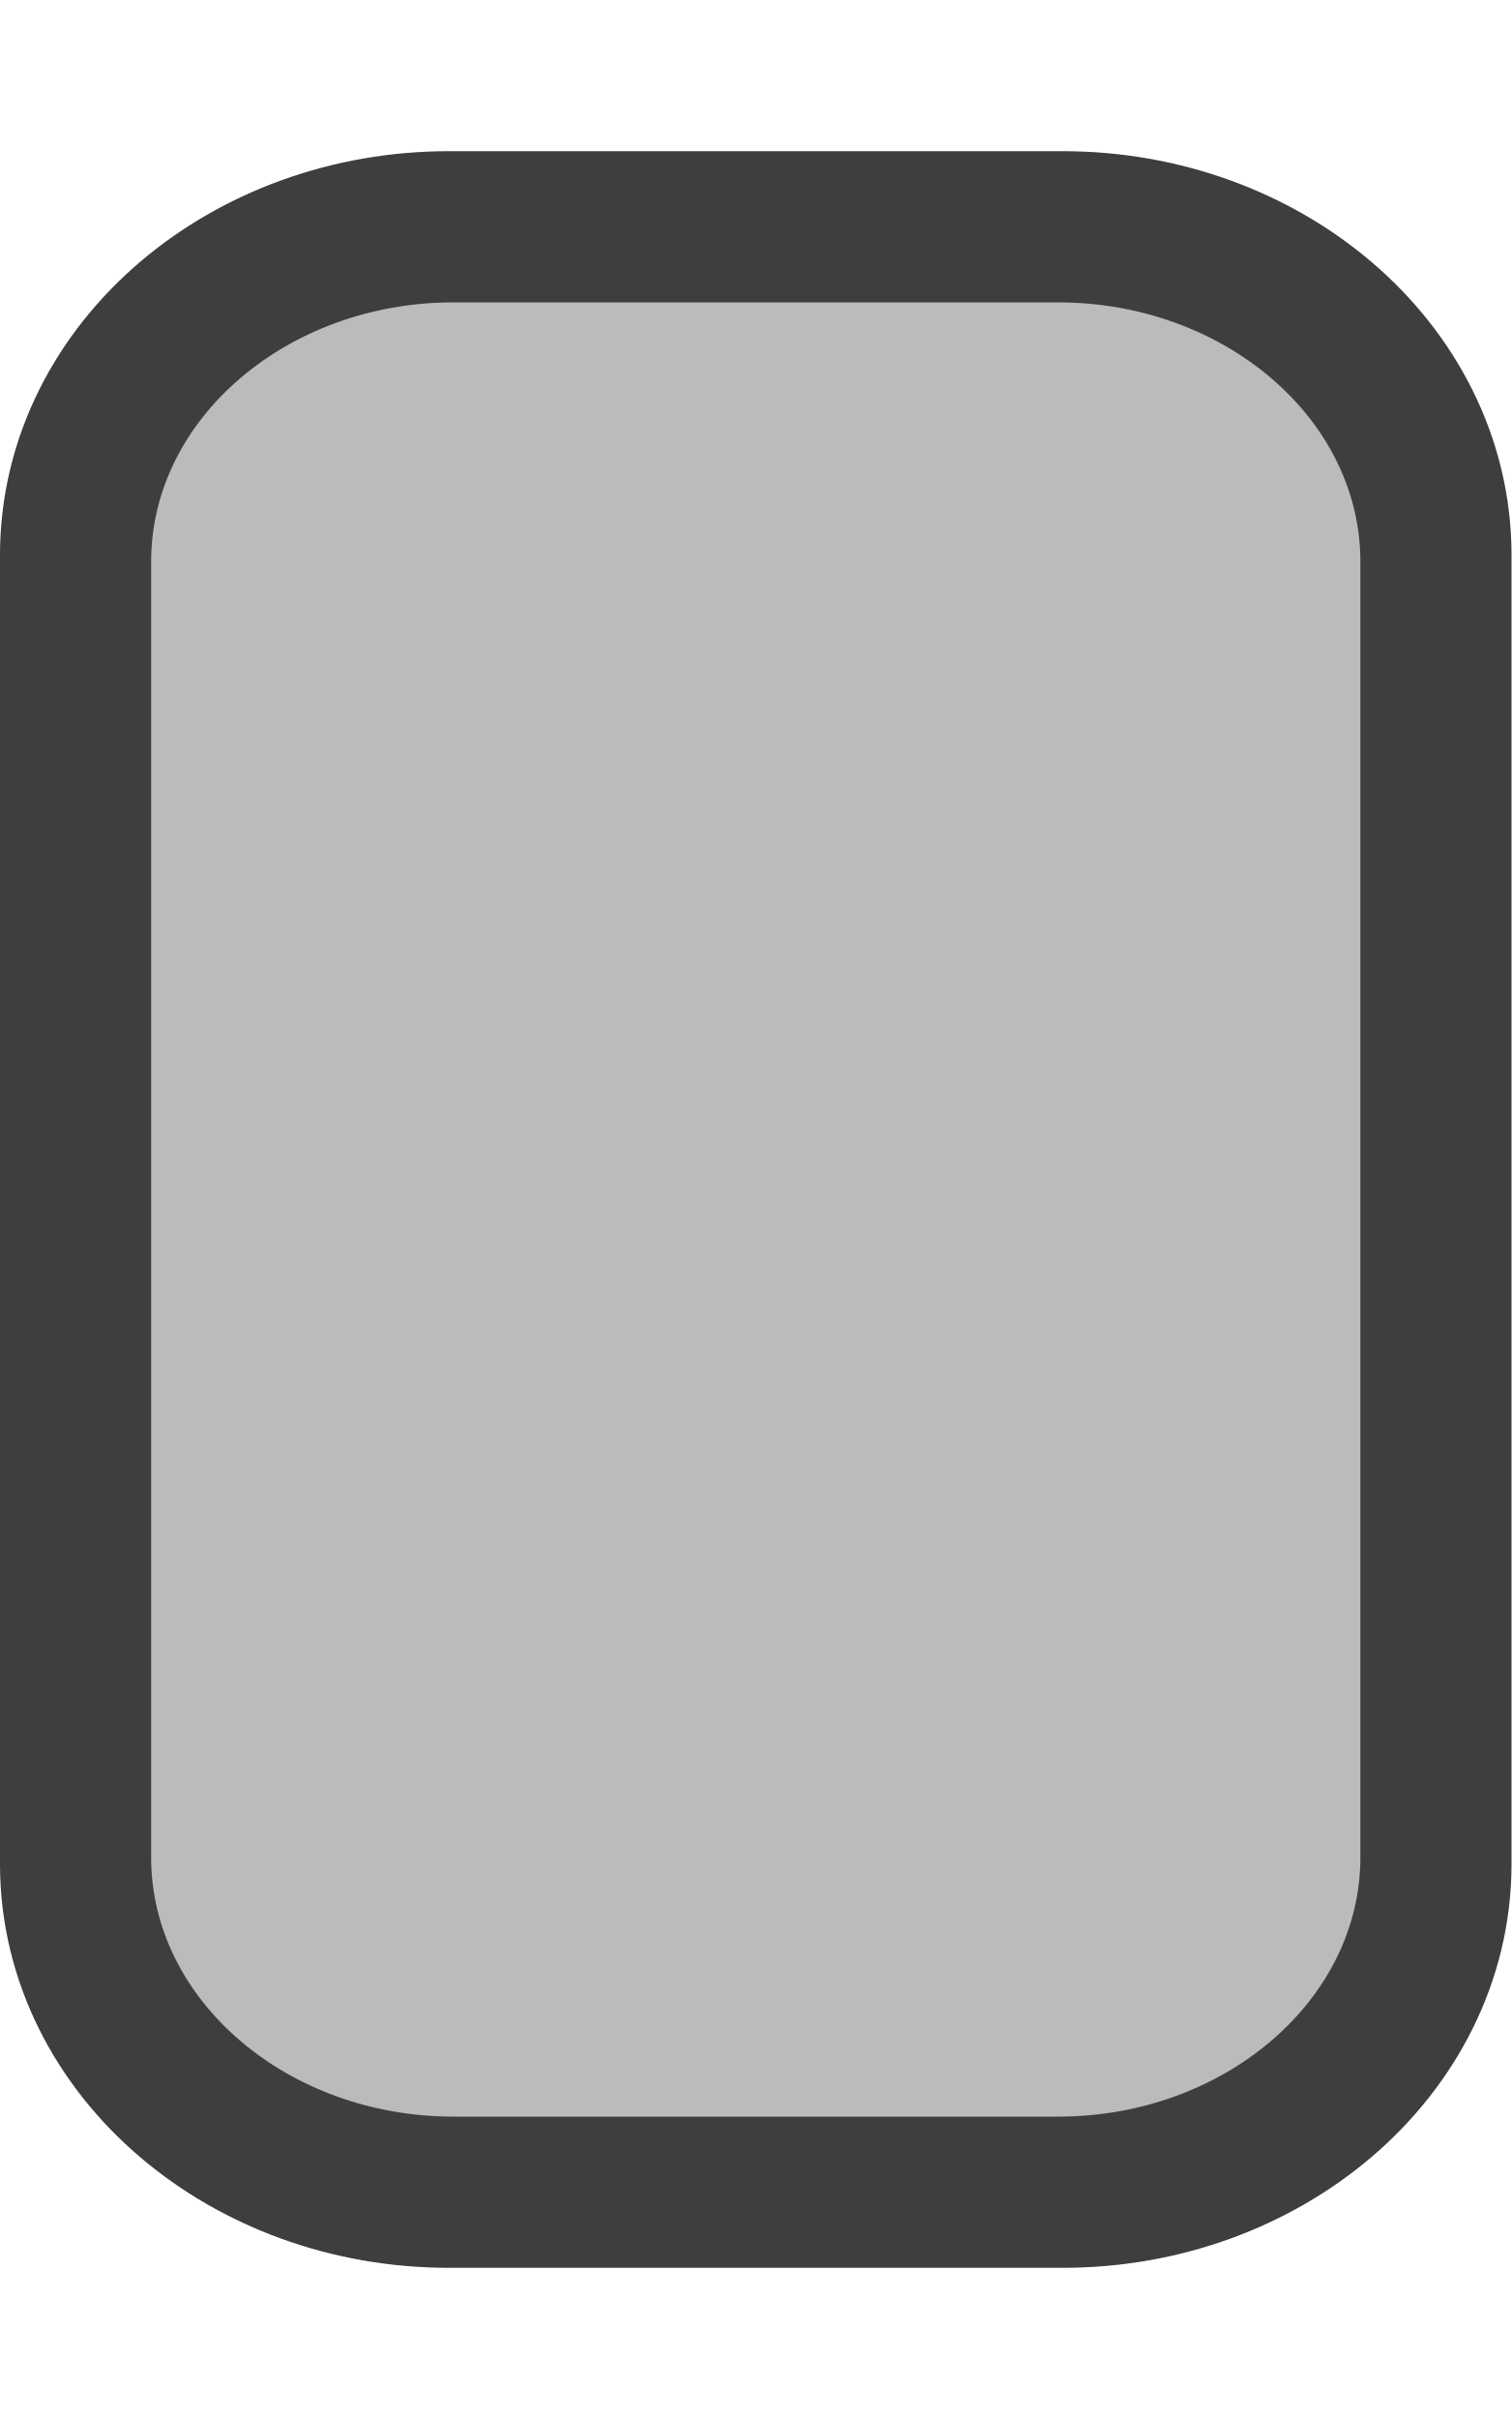
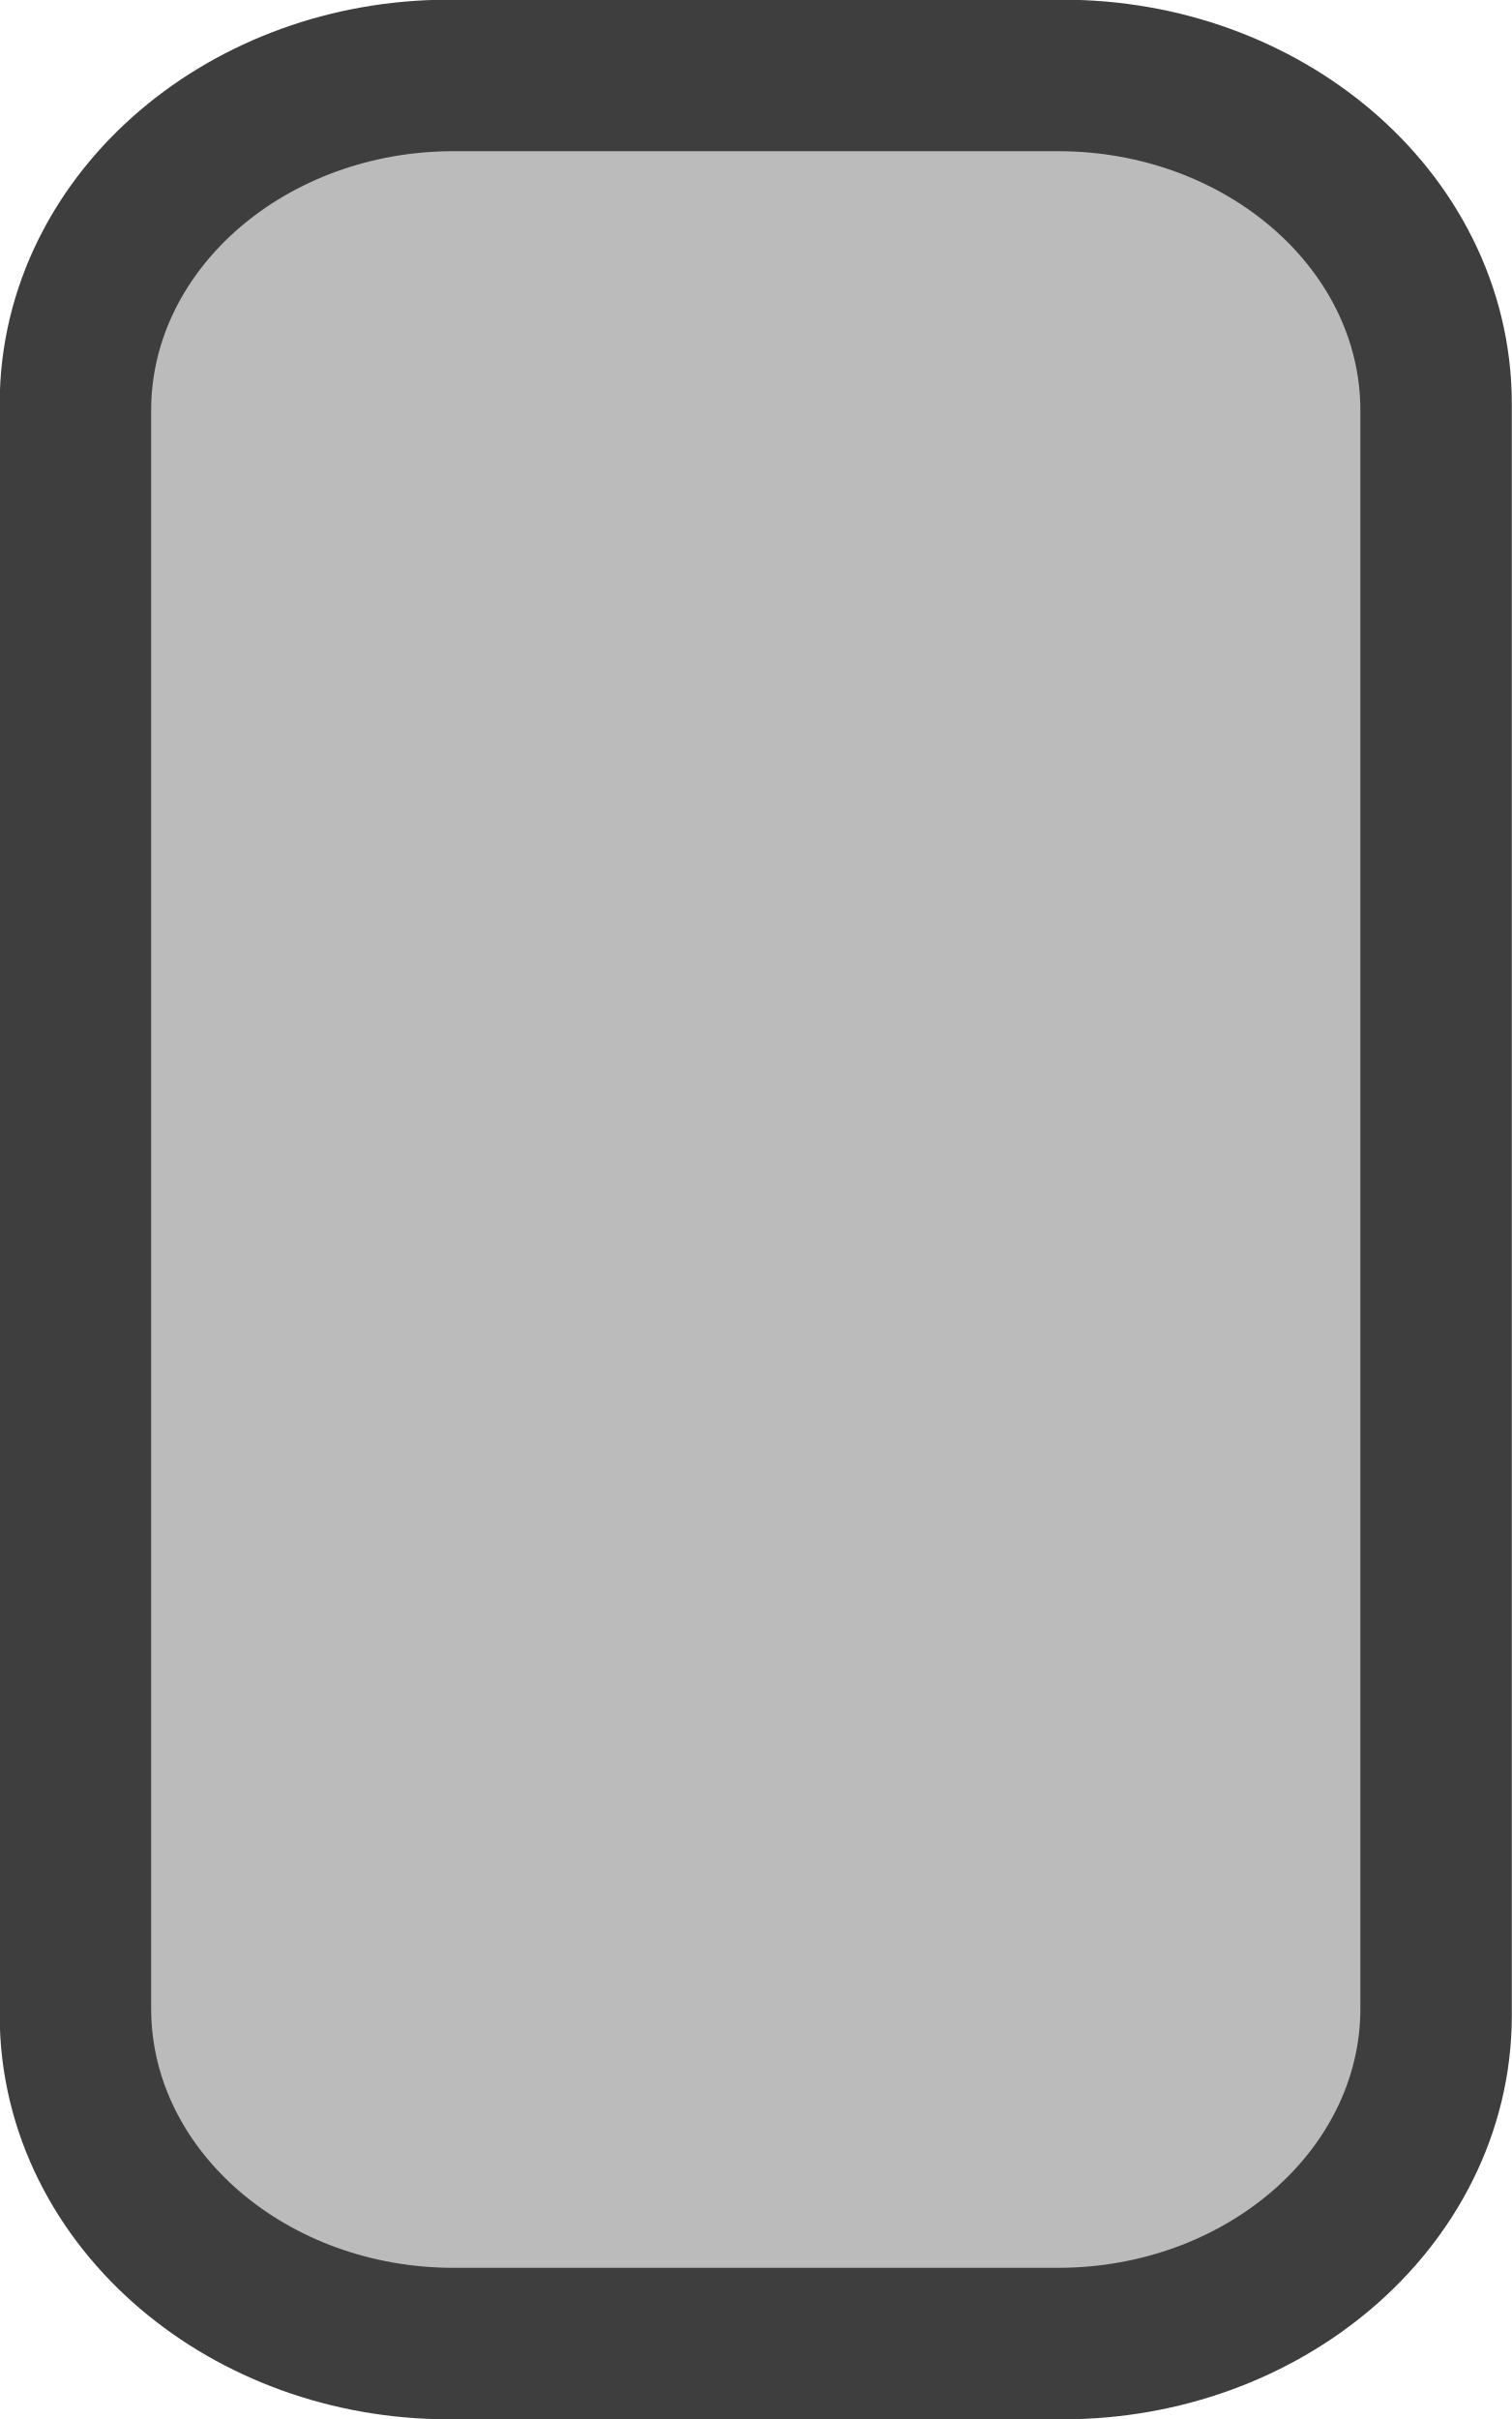
- <svg xmlns="http://www.w3.org/2000/svg" version="1.1" id="svg4553" x="0px" y="0px" viewBox="0 0 10 16" style="enable-background:new 0 0 10 16;" xml:space="preserve">
-   <defs id="defs8" />
-   <style type="text/css" id="style2">
- 	.st0{fill:none;stroke:#3E3E3E;stroke-width:2;stroke-linecap:square;}
- 	.st1{fill:#BBBBBB;}
- </style>
-   <path style="fill:none;stroke:#3e3e3e;stroke-width:1.876;stroke-linecap:square" id="rect4492" class="st0" d="m 2.969,1.938 h 4.062 c 1.117,0 2.031,0.779 2.031,1.732 v 8.66 c 0,0.953 -0.914,1.732 -2.031,1.732 H 2.969 c -1.117,0 -2.031,-0.779 -2.031,-1.732 V 3.67 c 0,-0.953 0.914,-1.732 2.031,-1.732 z" />
-   <path style="fill:#bbbbbb;stroke-width:0.926" id="rect4490" class="st1" d="M 3,2 H 7 C 8.1,2 9,2.771 9,3.714 V 12.286 C 9,13.229 8.1,14 7,14 H 3 C 1.9,14 1,13.229 1,12.286 V 3.714 C 1,2.771 1.9,2 3,2 Z" />
+ <svg xmlns="http://www.w3.org/2000/svg" width="10px" height="16px" version="1.1" xml:space="preserve" style="fill-rule:evenodd;clip-rule:evenodd;stroke-linecap:square;">
+   <path id="rect4492" d="M2.969,0.938L7.031,0.938C8.148,0.938 9.062,1.717 9.062,2.67L9.062,13.33C9.062,14.283 8.148,15.062 7.031,15.062L2.969,15.062C1.852,15.062 0.938,14.283 0.938,13.33L0.938,2.67C0.938,1.717 1.852,0.938 2.969,0.938Z" style="fill:none;fill-rule:nonzero;stroke:rgb(62,62,62);stroke-width:1.88px;" />
+   <path id="rect4490" d="M3,1L7,1C8.1,1 9,1.771 9,2.714L9,13.286C9,14.229 8.1,15 7,15L3,15C1.9,15 1,14.229 1,13.286L1,2.714C1,1.771 1.9,1 3,1Z" style="fill:rgb(187,187,187);fill-rule:nonzero;" />
</svg>
